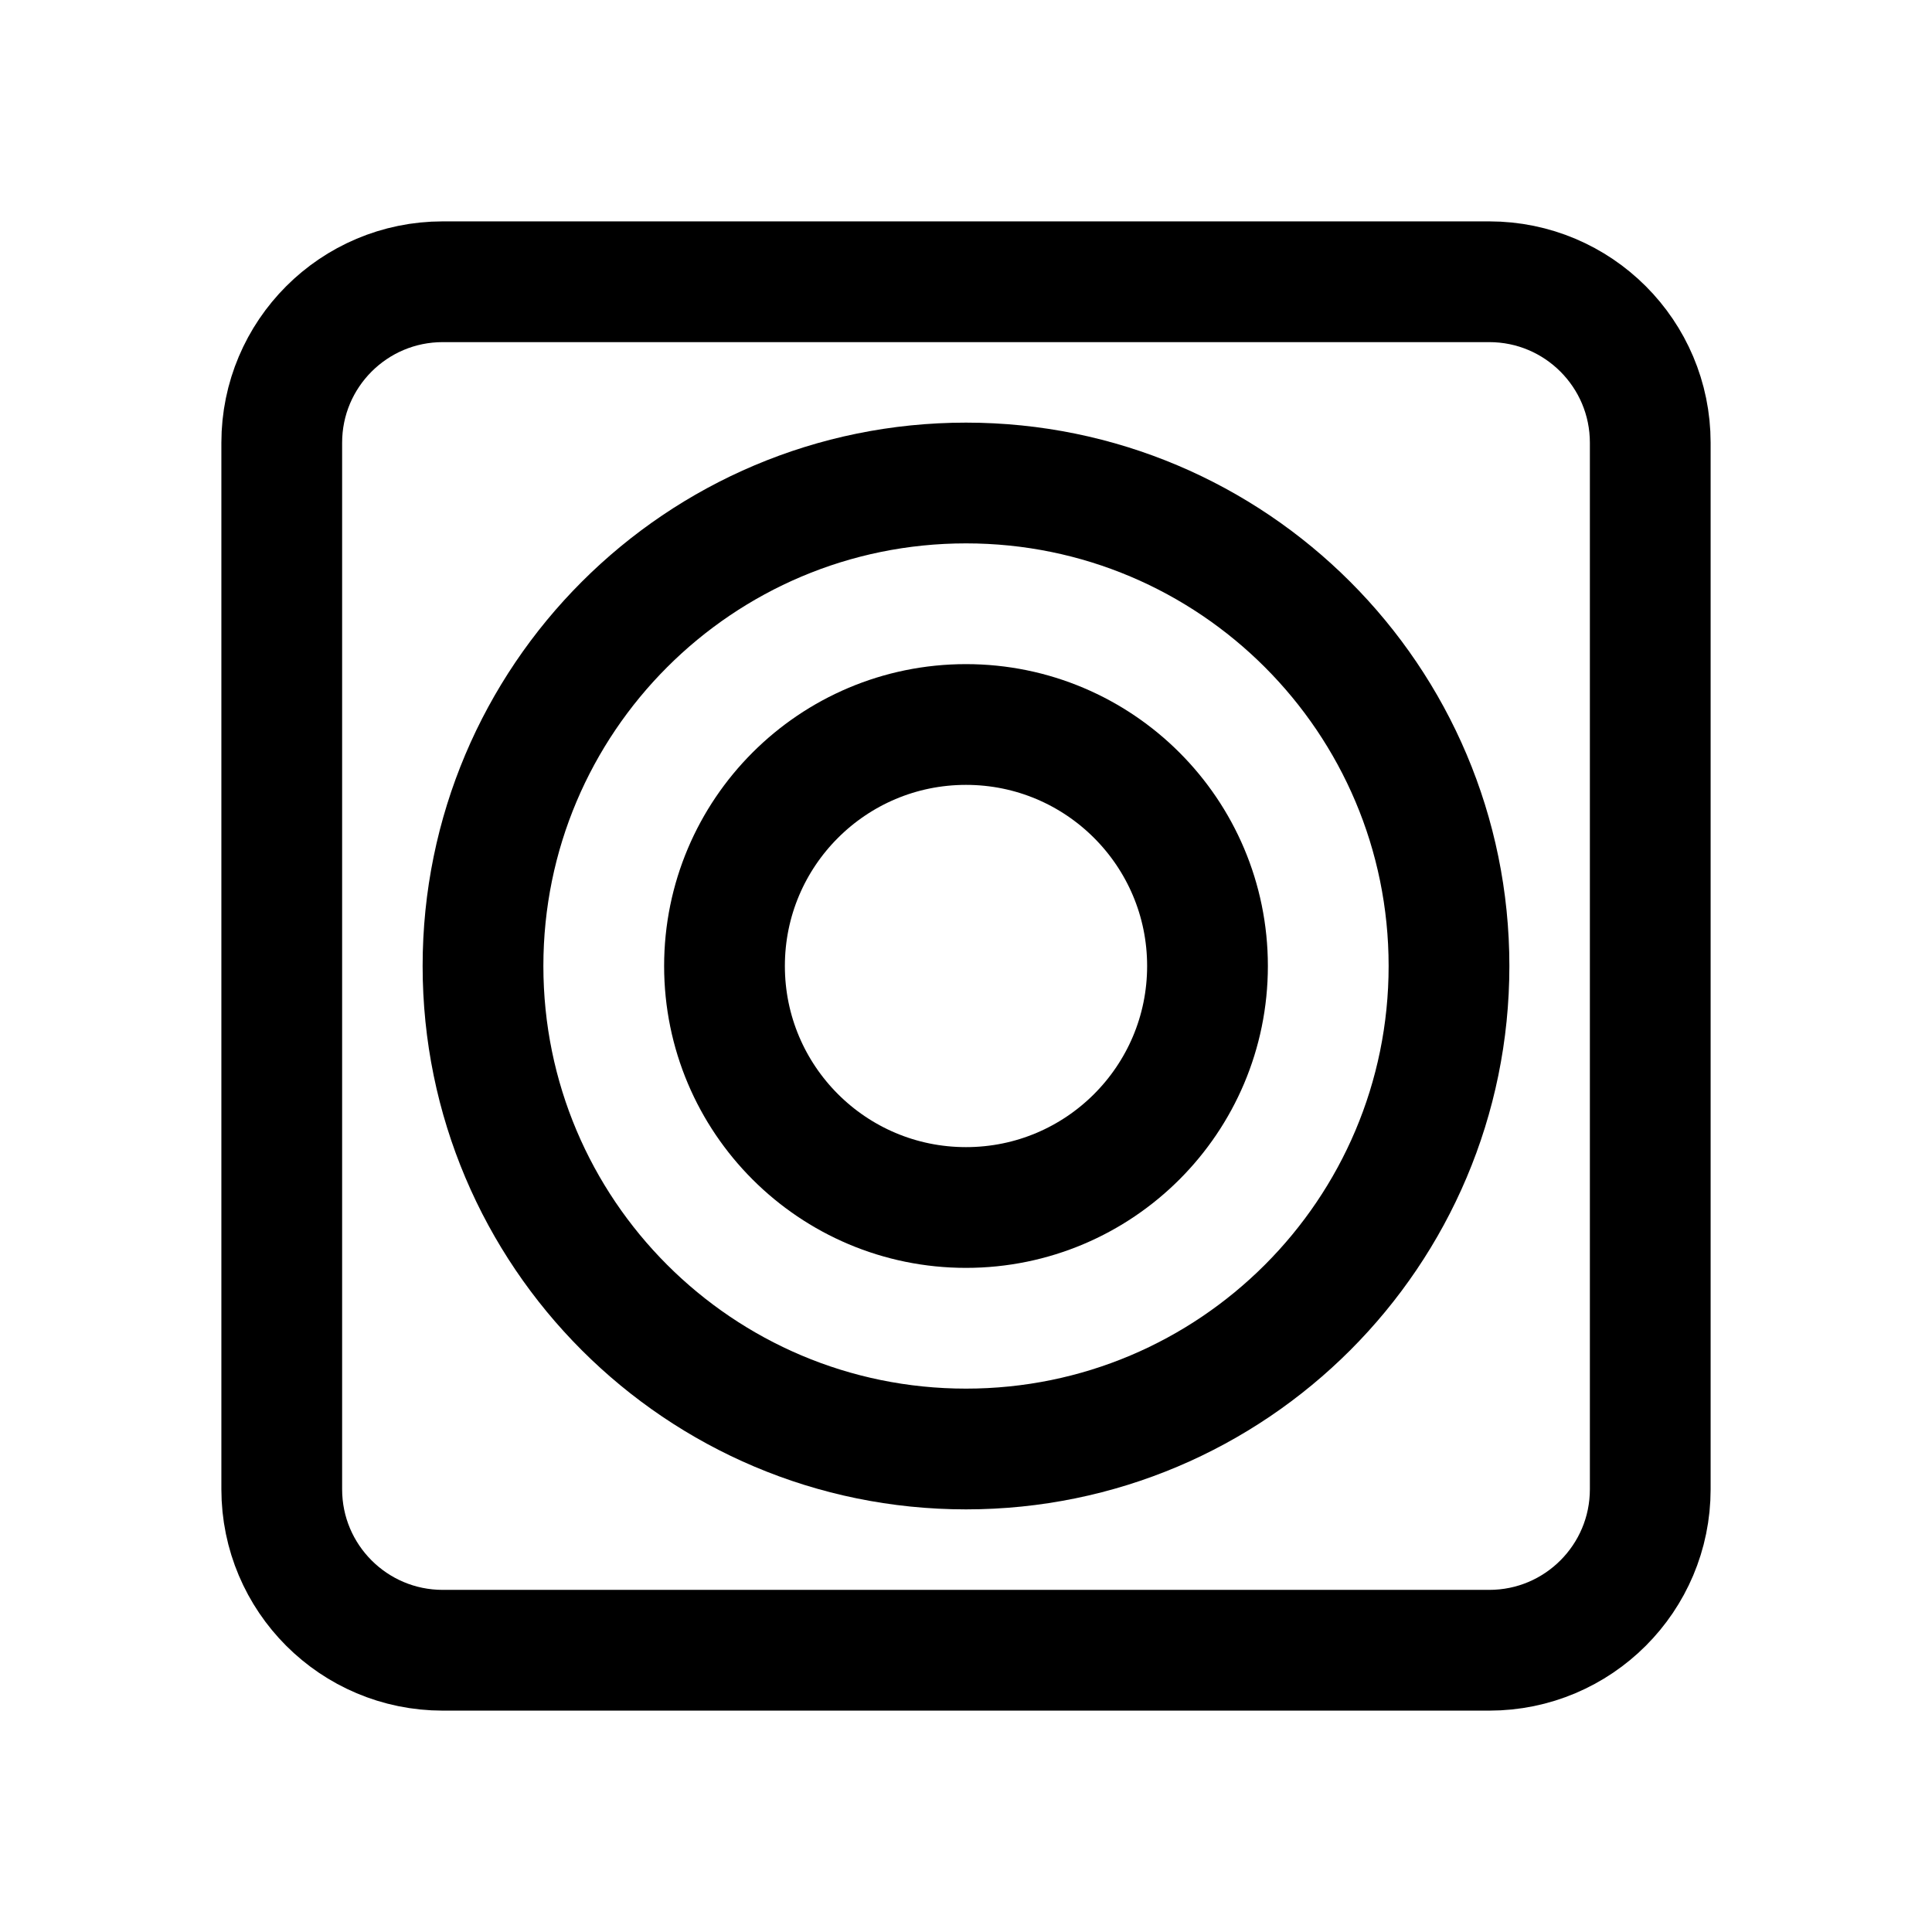
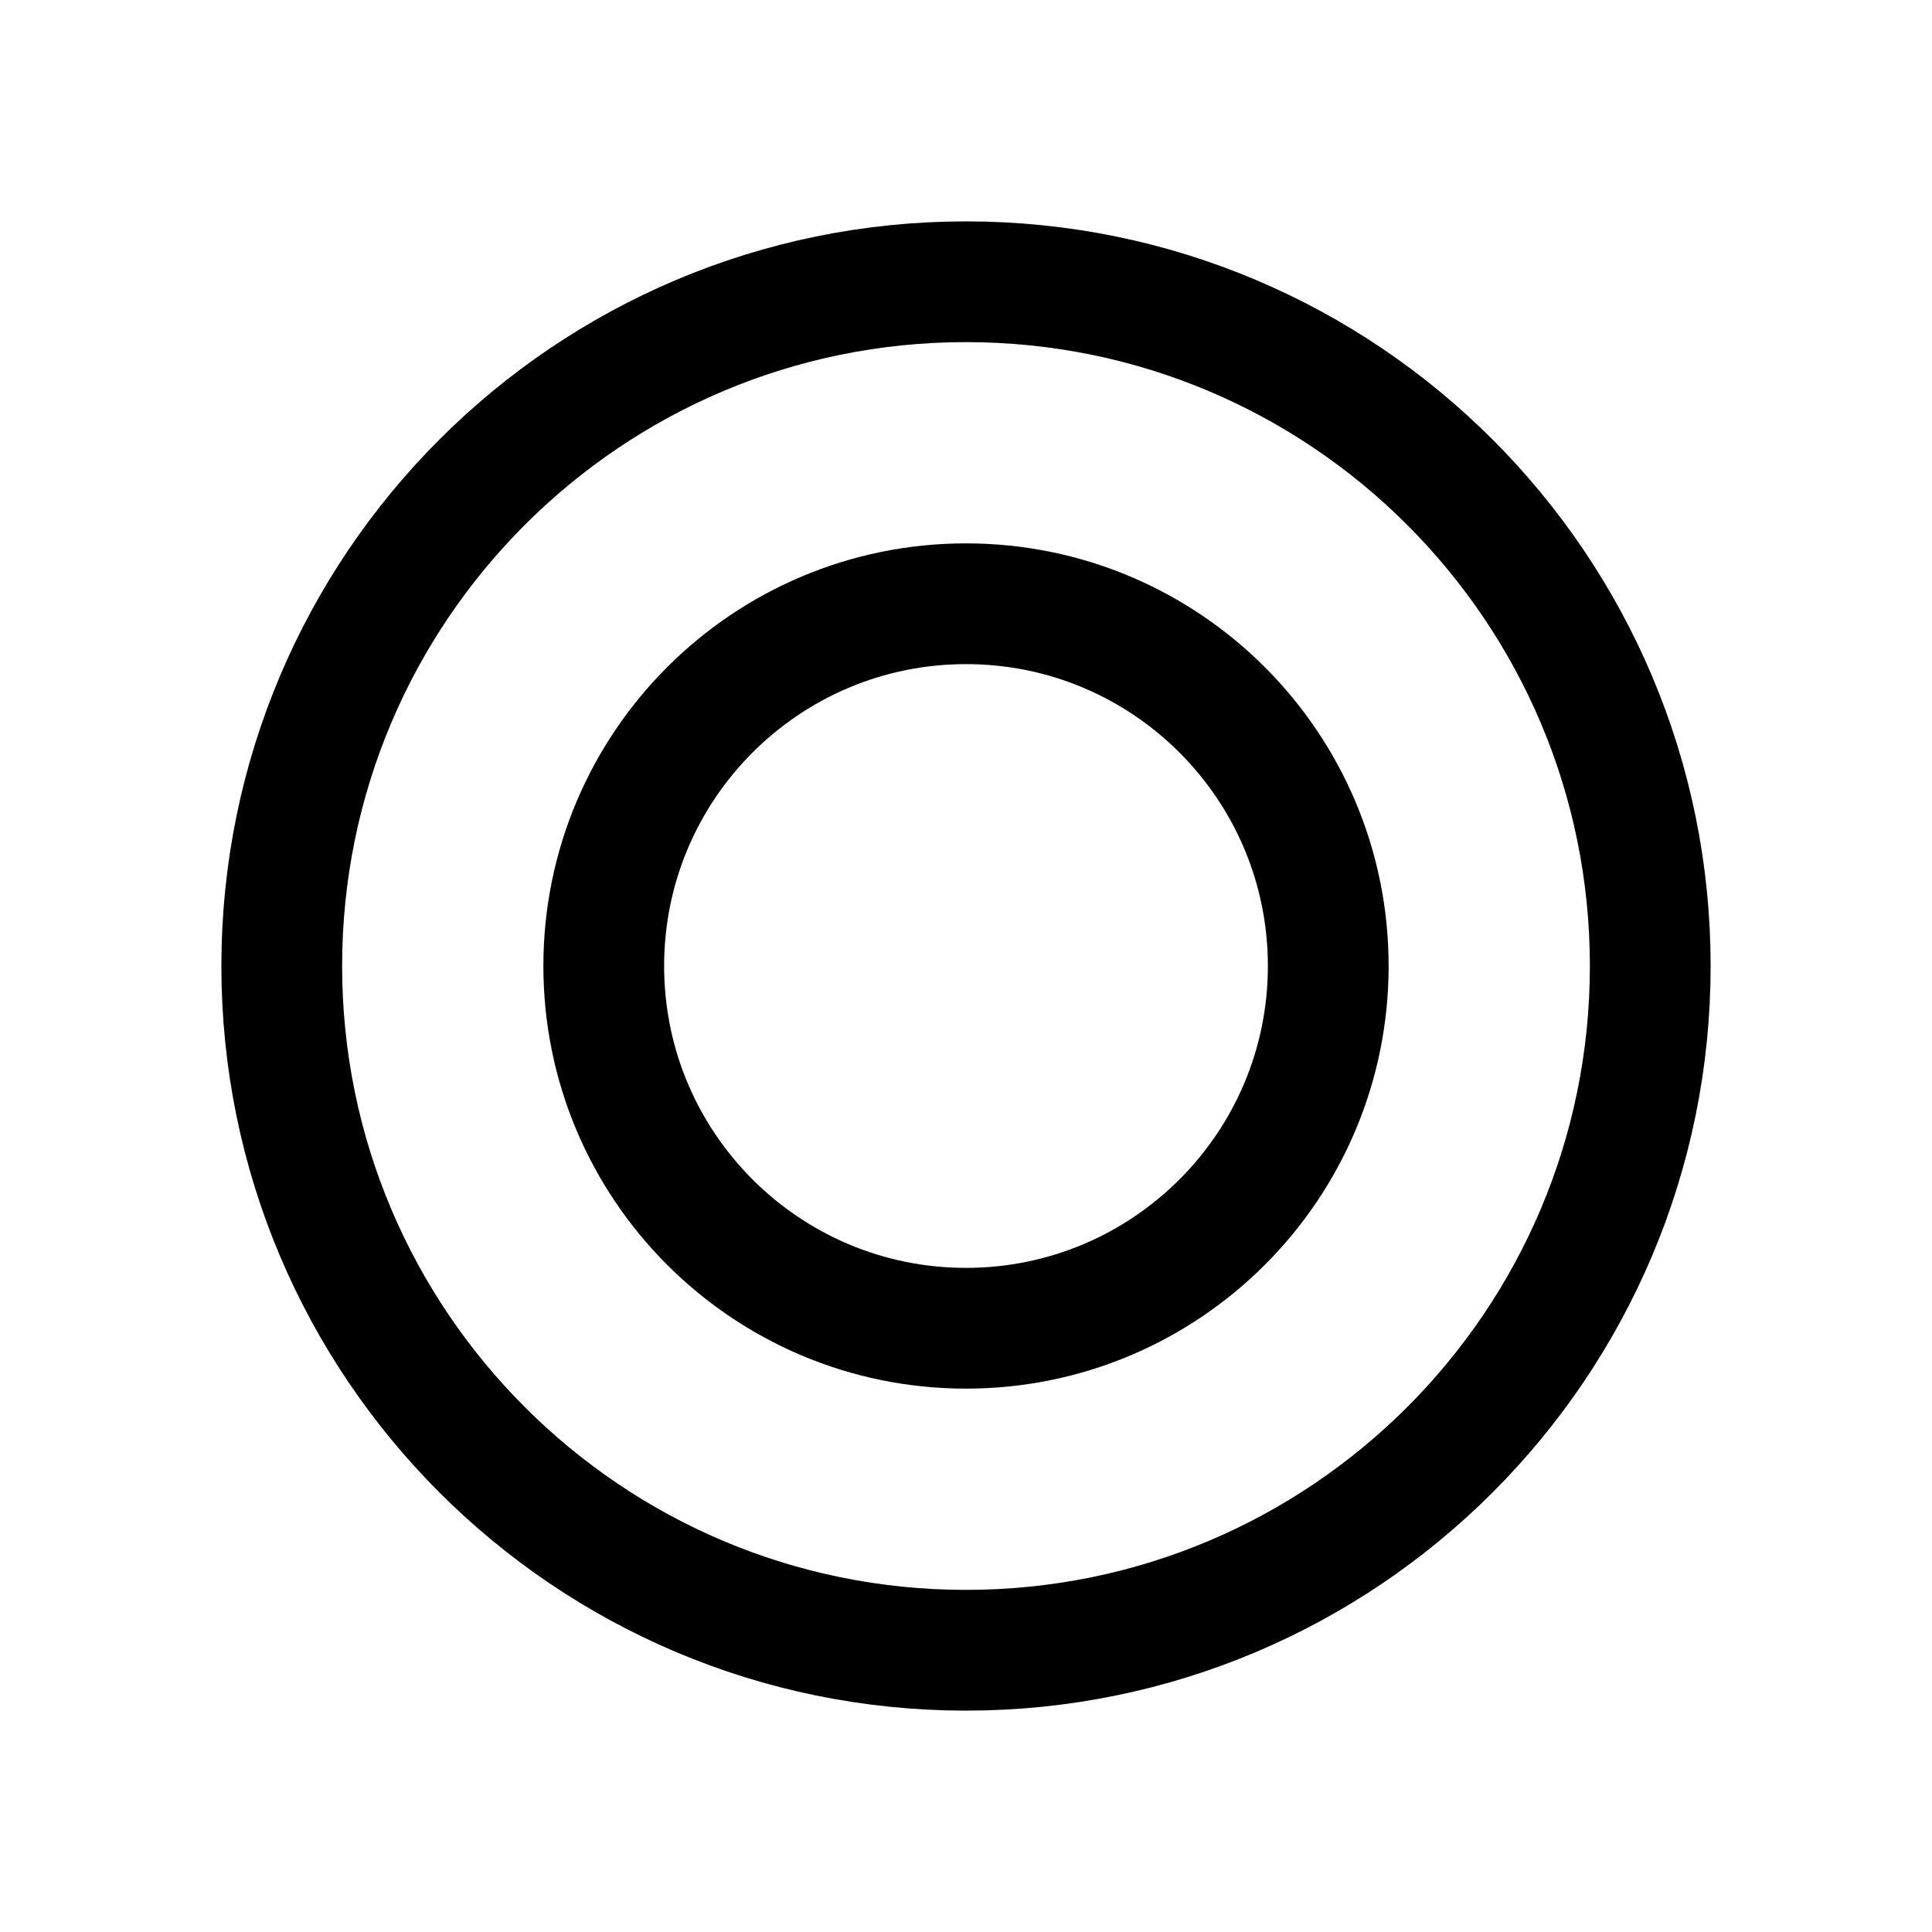
<svg xmlns="http://www.w3.org/2000/svg" viewBox="0 0 24 24" width="24" height="24" fill="none" stroke="currentColor" stroke-width="1.5" stroke-linecap="round" stroke-linejoin="round">
-   <rect x="3.5" y="3.5" width="17" height="17" rx="2" />
-   <circle cx="12" cy="12" r="6" />
-   <circle cx="12" cy="12" r="3" />
+   <circle cx="12" cy="12" r="8.5" />
+   <circle cx="12" cy="12" r="4.5" />
</svg>
